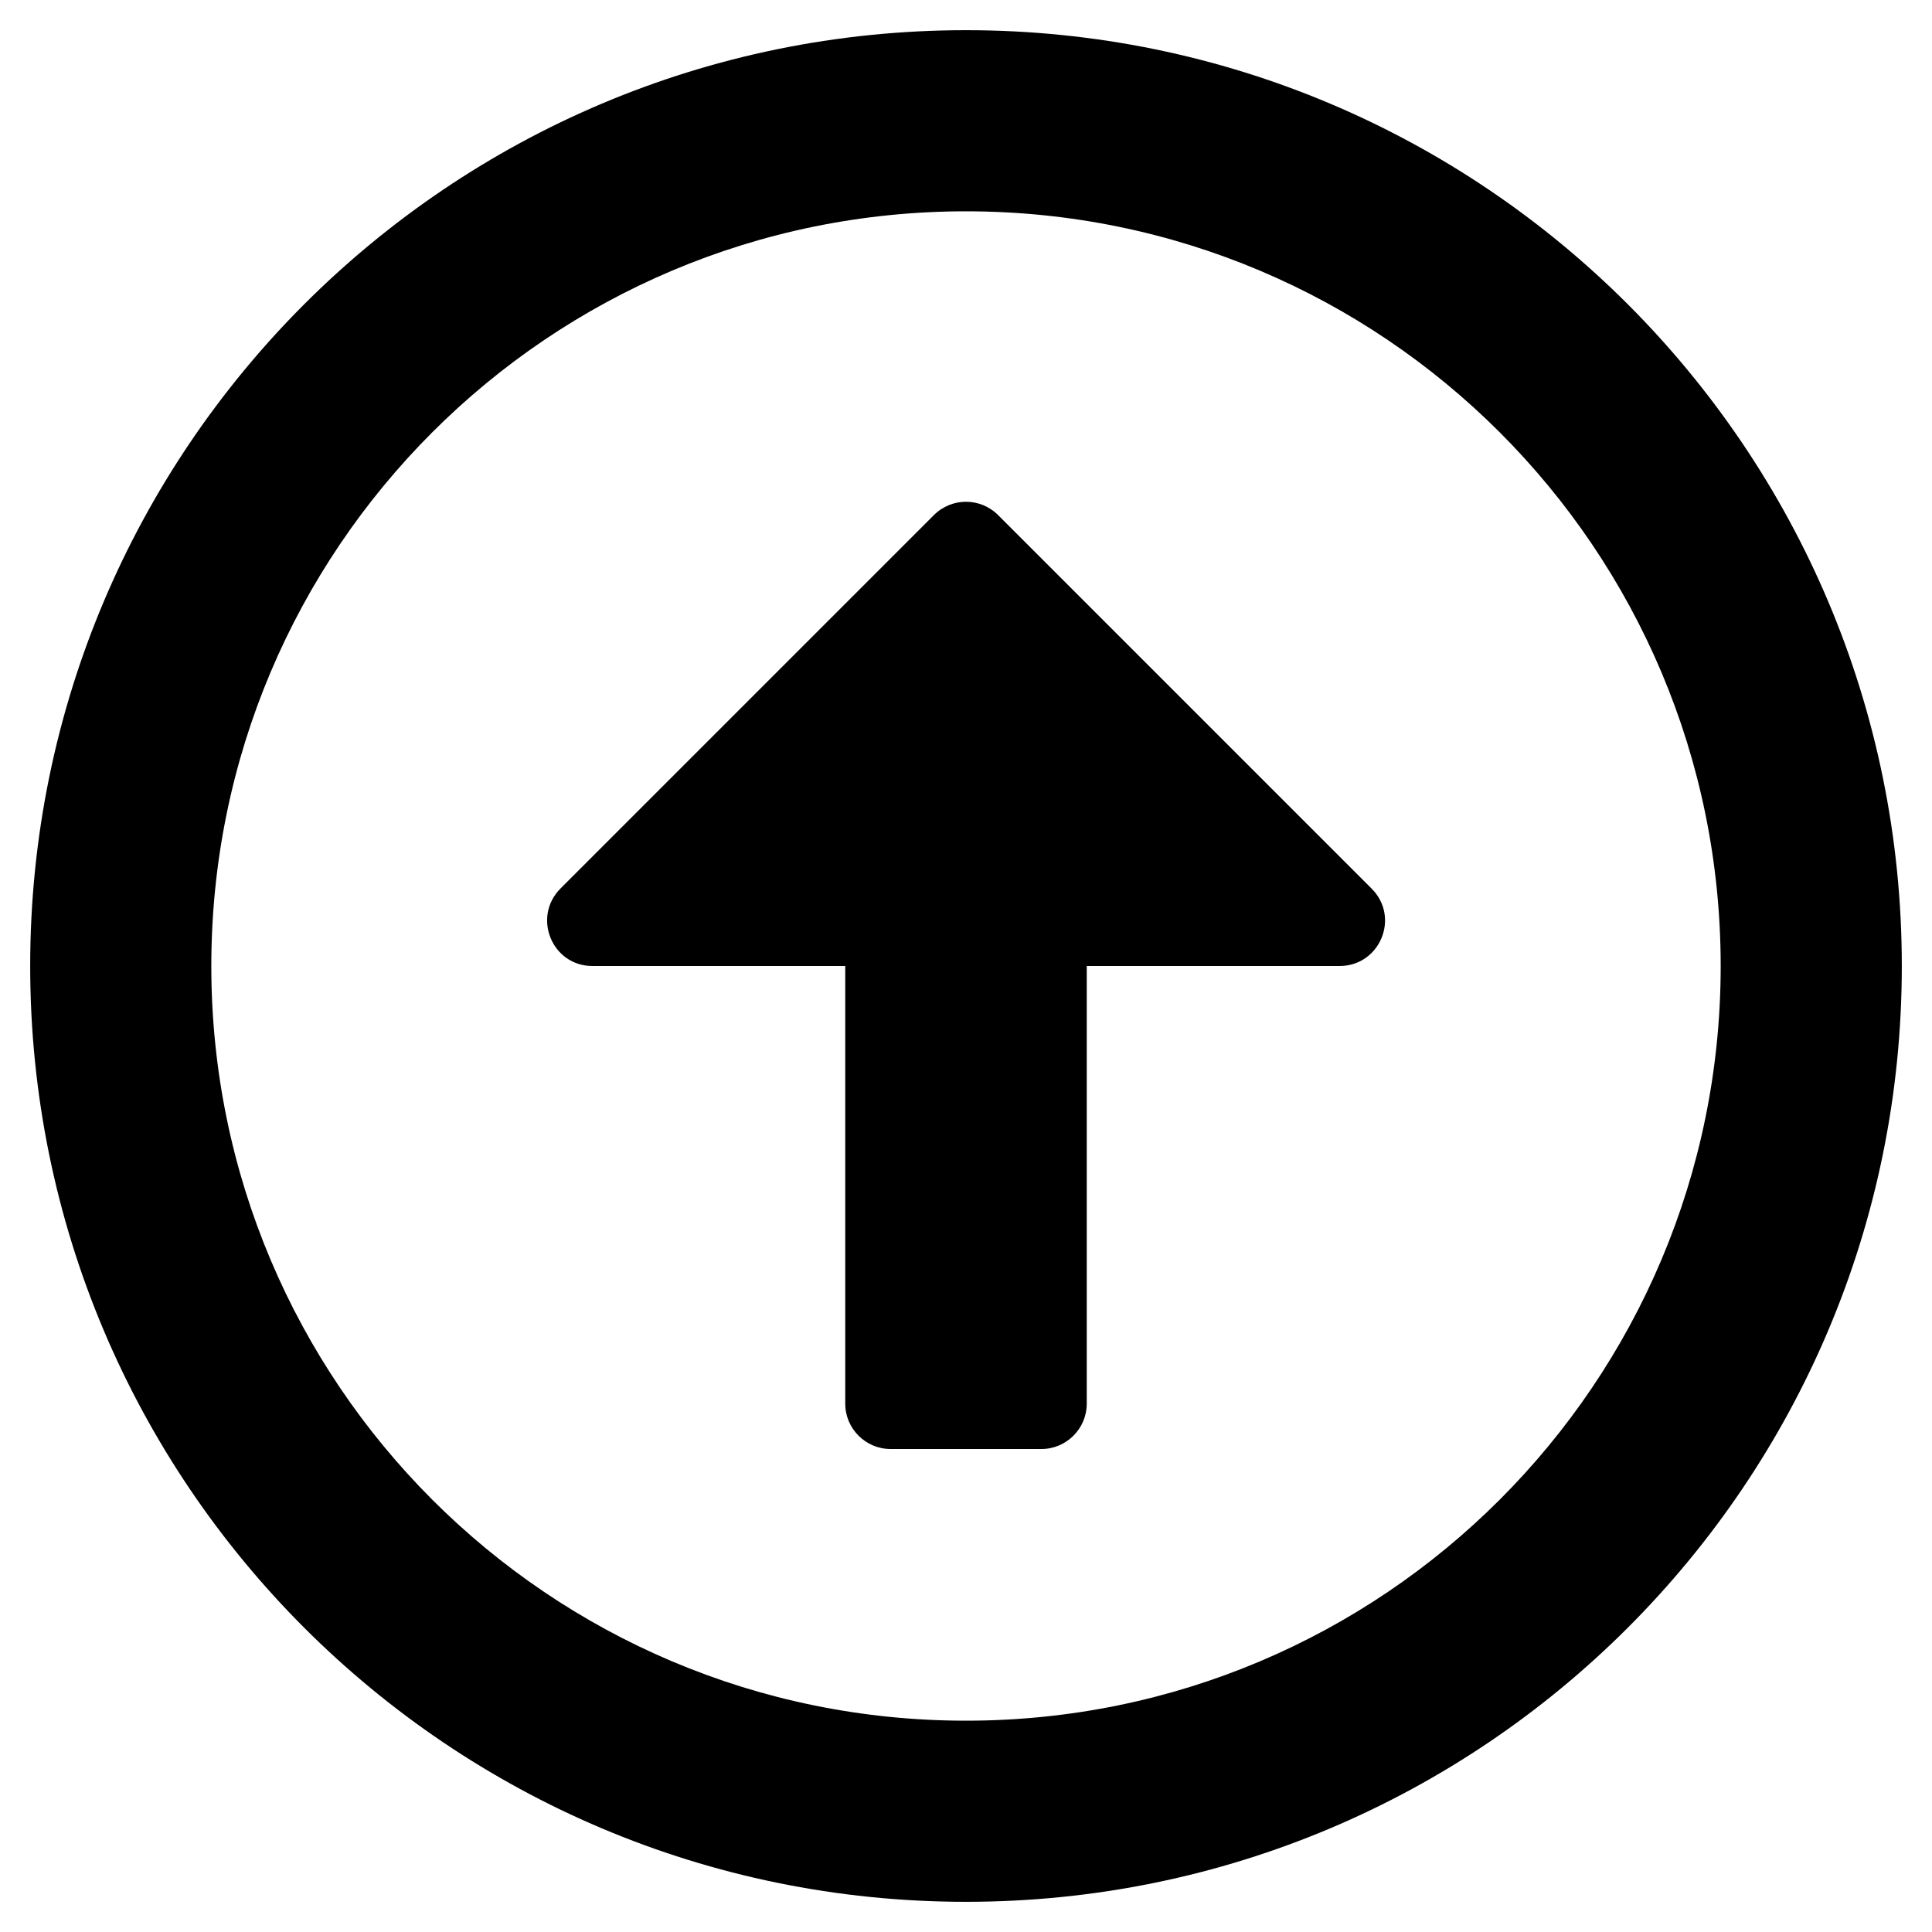
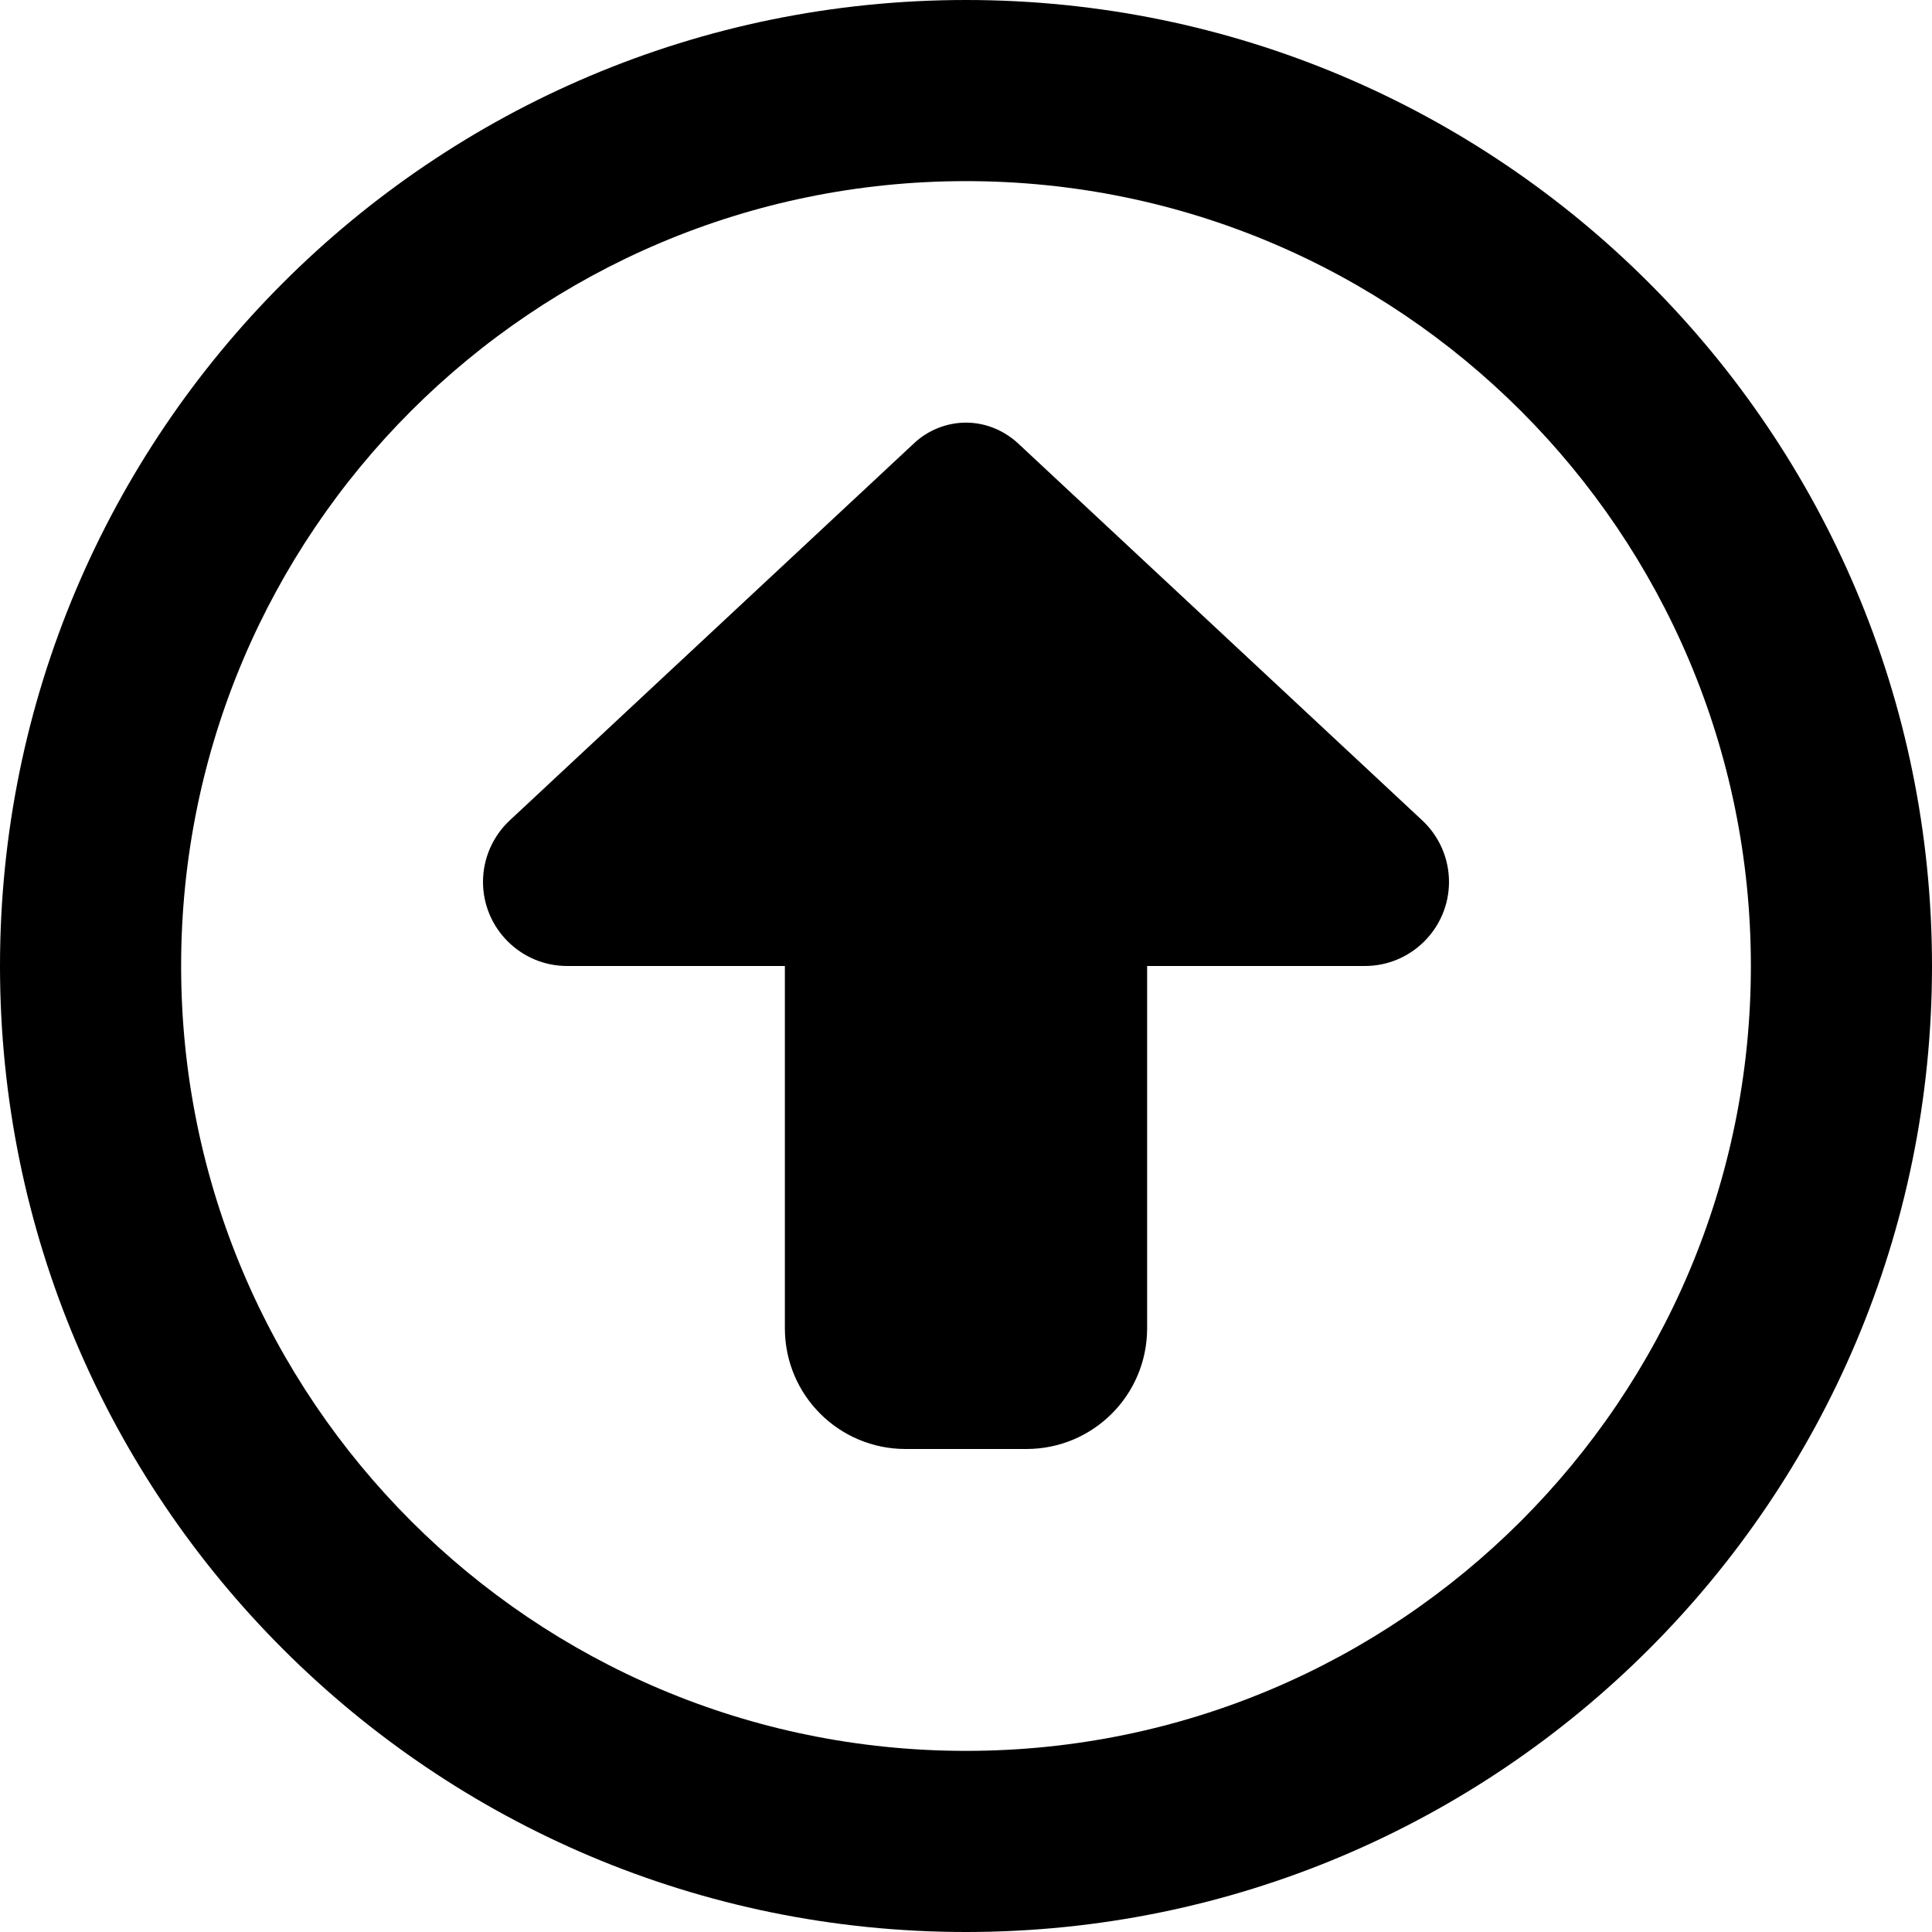
<svg xmlns="http://www.w3.org/2000/svg" viewBox="0 0 512 512">
-   <path fill="currentColor" d="M256 504c137 0 248-111 248-248S393 8 256 8 8 119 8 256s111 248 248 248zm0-448c110.5 0 200 89.5 200 200s-89.5 200-200 200S56 366.5 56 256 145.5 56 256 56zm20 328h-40c-6.6 0-12-5.4-12-12V256h-67c-10.7 0-16-12.9-8.5-20.5l99-99c4.7-4.7 12.3-4.7 17 0l99 99c7.6 7.6 2.2 20.5-8.5 20.5h-67v116c0 6.6-5.4 12-12 12z" />
+   <path fill="currentColor" d="M256 48a208 208 0 1 1 0 416 208 208 0 1 1 0-416zm0 464A256 256 0 1 0 256 0a256 256 0 1 0 0 512zM135.1 217.4c-4.5 4.2-7.1 10.1-7.1 16.3c0 12.3 10 22.3 22.3 22.3H208v96c0 17.7 14.3 32 32 32h32c17.7 0 32-14.3 32-32V256h57.7c12.3 0 22.3-10 22.3-22.3c0-6.2-2.6-12.1-7.1-16.3L269.8 117.5c-3.8-3.5-8.7-5.5-13.8-5.5s-10.1 2-13.8 5.5L135.1 217.4z" />
</svg>
